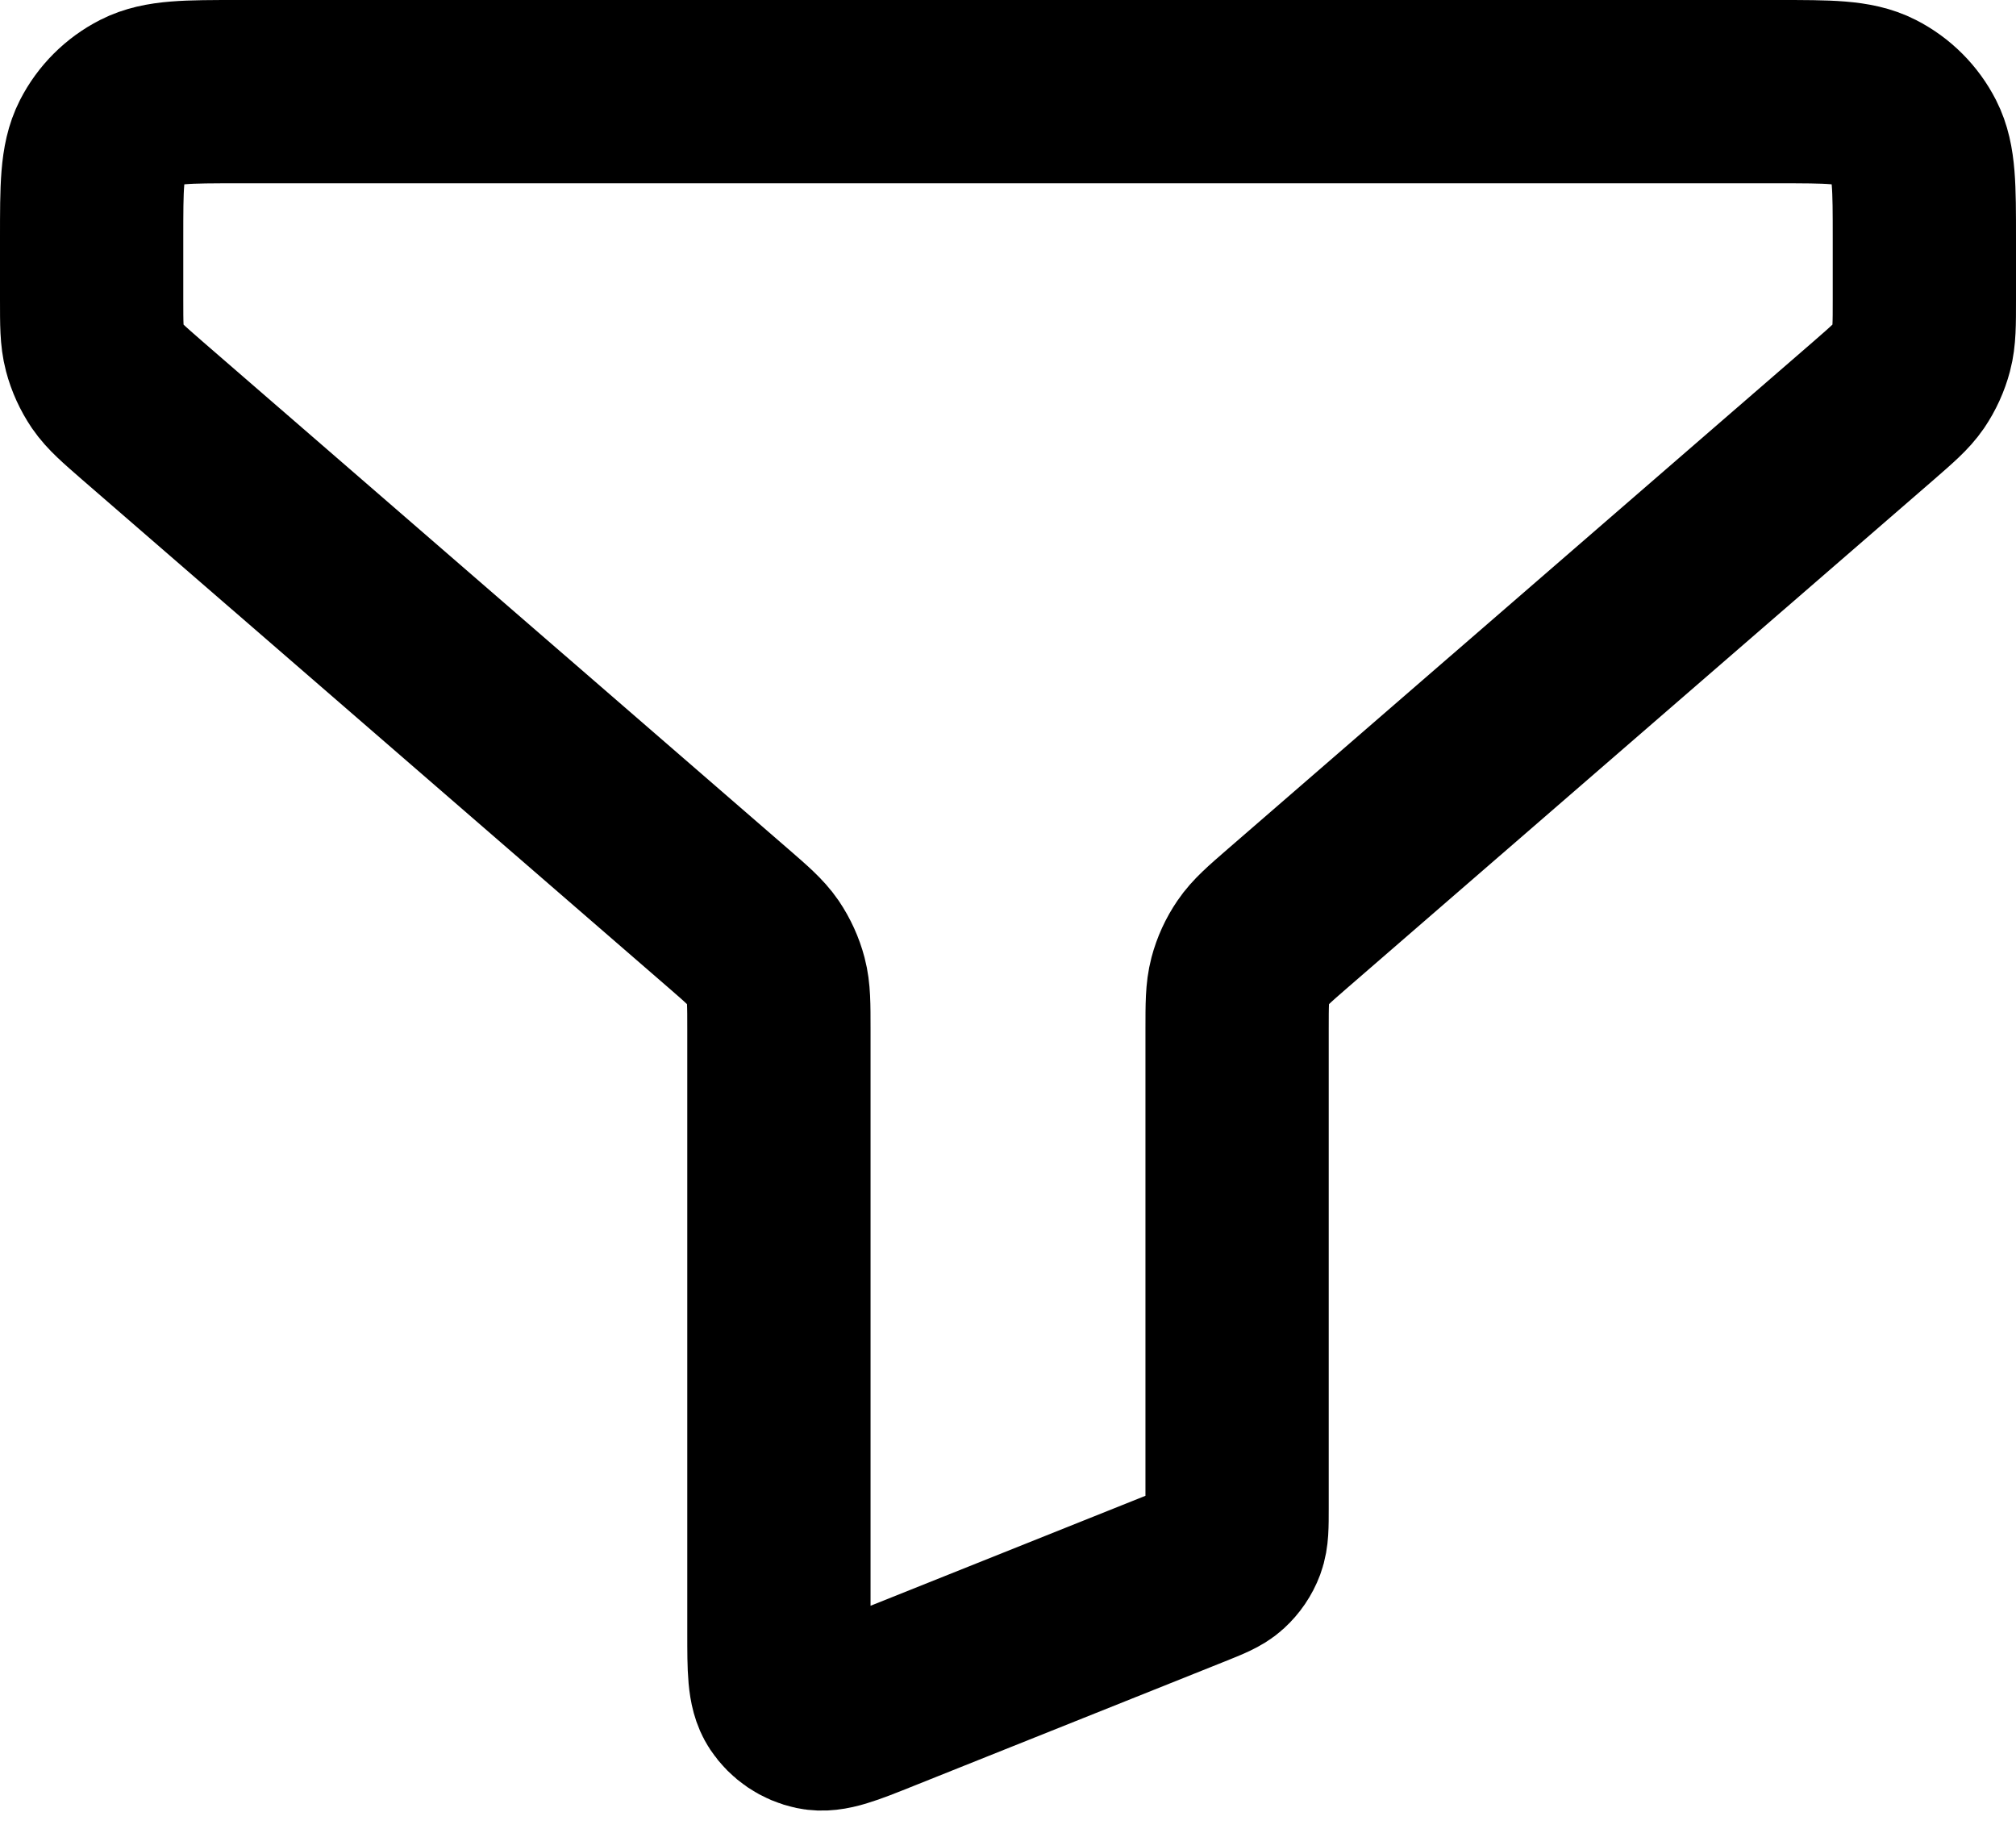
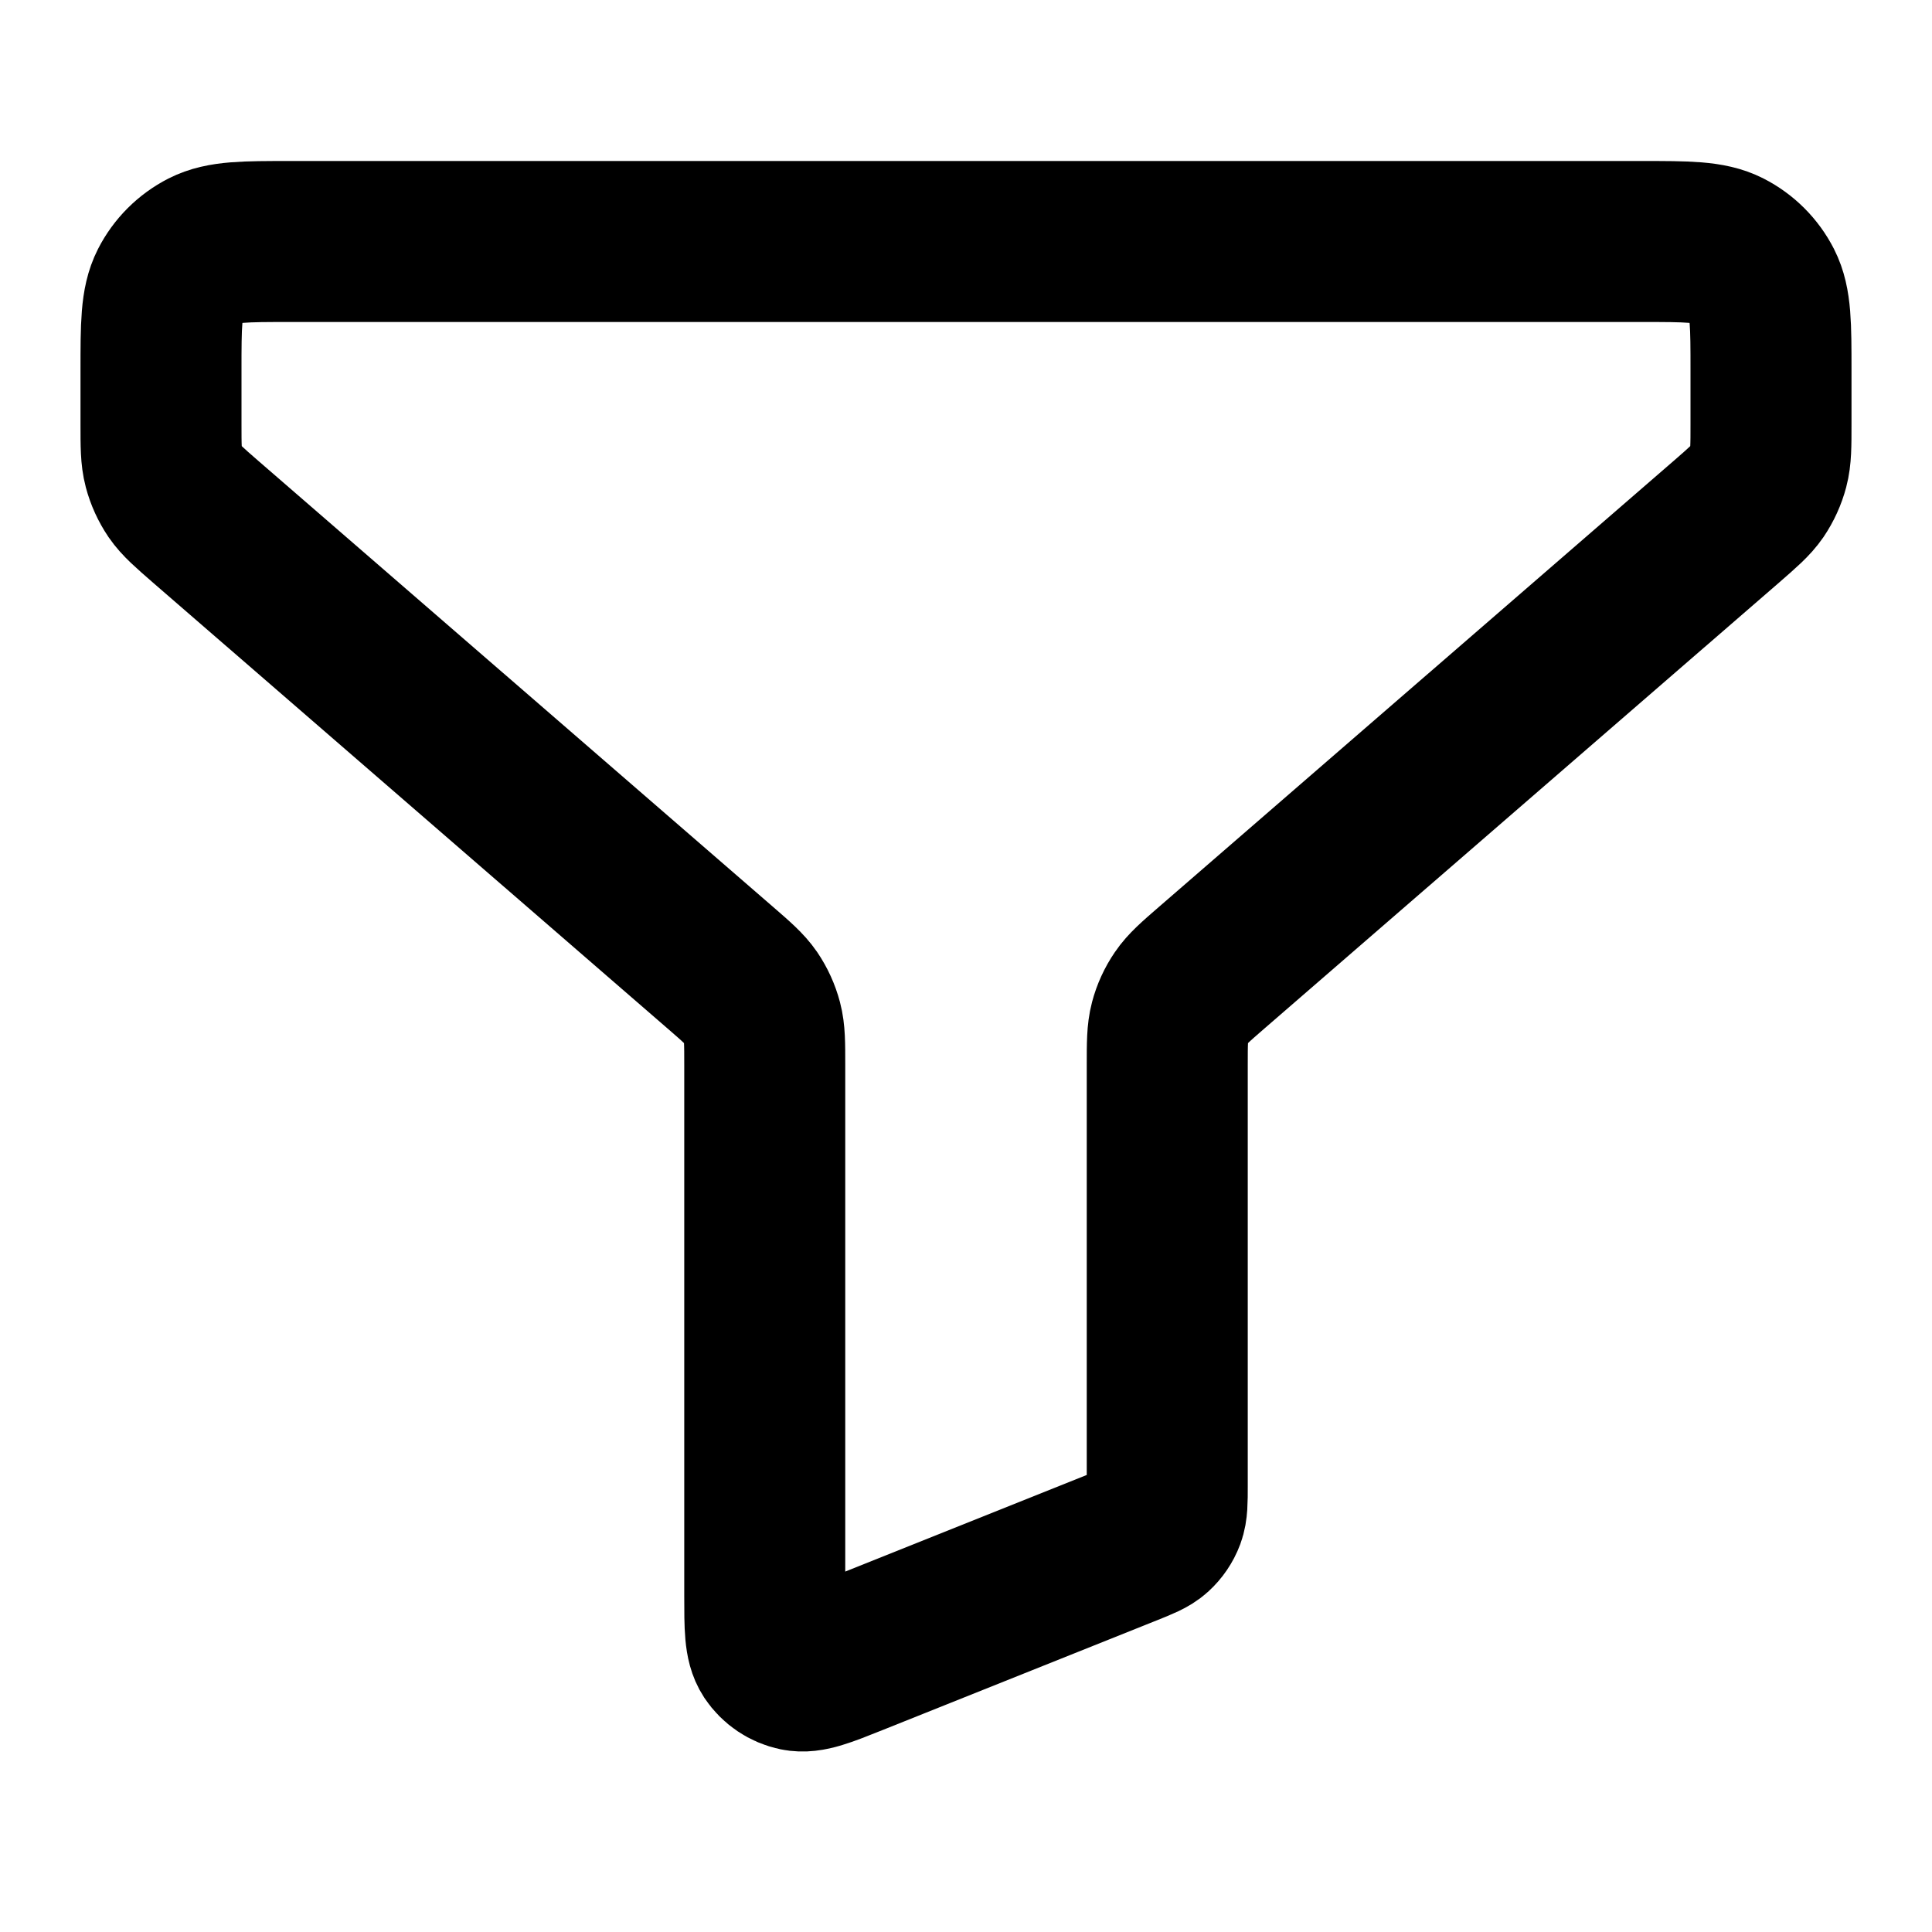
- <svg xmlns="http://www.w3.org/2000/svg" width="22" height="20" viewBox="0 0 22 20" fill="none">
-   <path d="M1 2.6C1 2.04 1 1.76 1.109 1.546C1.205 1.358 1.358 1.205 1.546 1.109C1.76 1 2.04 1 2.6 1H19.4C19.96 1 20.24 1 20.454 1.109C20.642 1.205 20.795 1.358 20.891 1.546C21 1.76 21 2.04 21 2.6V3.269C21 3.538 21 3.673 20.967 3.798C20.938 3.908 20.89 4.013 20.826 4.108C20.753 4.214 20.651 4.302 20.448 4.479L14.052 10.021C13.849 10.197 13.747 10.286 13.675 10.392C13.61 10.487 13.562 10.592 13.533 10.702C13.5 10.827 13.5 10.962 13.5 11.231V16.458C13.5 16.654 13.5 16.752 13.469 16.836C13.441 16.911 13.395 16.978 13.336 17.032C13.27 17.092 13.179 17.128 12.997 17.201L9.597 18.561C9.23 18.708 9.046 18.782 8.898 18.751C8.769 18.724 8.656 18.648 8.583 18.538C8.5 18.412 8.5 18.214 8.5 17.818V11.231C8.5 10.962 8.5 10.827 8.467 10.702C8.438 10.592 8.39 10.487 8.326 10.392C8.253 10.286 8.151 10.197 7.948 10.021L1.552 4.479C1.349 4.302 1.247 4.214 1.174 4.108C1.11 4.013 1.062 3.908 1.033 3.798C1 3.673 1 3.538 1 3.269V2.6Z" stroke="black" stroke-width="2" stroke-linecap="round" stroke-linejoin="round" />
+ <svg xmlns="http://www.w3.org/2000/svg" width="24" height="24" viewBox="0 0 24 24" fill="none">
+   <path d="M2 4.6C2 4.04 2 3.76 2.109 3.546C2.205 3.358 2.358 3.205 2.546 3.109C2.76 3 3.04 3 3.6 3H20.4C20.96 3 21.24 3 21.454 3.109C21.642 3.205 21.795 3.358 21.891 3.546C22 3.76 22 4.04 22 4.6V5.269C22 5.538 22 5.673 21.967 5.798C21.938 5.908 21.89 6.013 21.826 6.108C21.753 6.214 21.651 6.302 21.448 6.479L15.052 12.021C14.849 12.197 14.747 12.286 14.675 12.392C14.61 12.487 14.562 12.592 14.533 12.702C14.5 12.827 14.5 12.962 14.5 13.231V18.458C14.5 18.654 14.5 18.752 14.469 18.836C14.441 18.911 14.395 18.978 14.336 19.032C14.27 19.092 14.179 19.128 13.997 19.201L10.597 20.561C10.23 20.708 10.046 20.782 9.898 20.751C9.769 20.724 9.656 20.648 9.583 20.538C9.5 20.412 9.5 20.214 9.5 19.818V13.231C9.5 12.962 9.5 12.827 9.467 12.702C9.438 12.592 9.39 12.487 9.326 12.392C9.253 12.286 9.151 12.197 8.948 12.021L2.552 6.479C2.349 6.302 2.247 6.214 2.174 6.108C2.11 6.013 2.062 5.908 2.033 5.798C2 5.673 2 5.538 2 5.269V4.6Z" stroke="black" stroke-width="2" stroke-linecap="round" stroke-linejoin="round" />
</svg>
